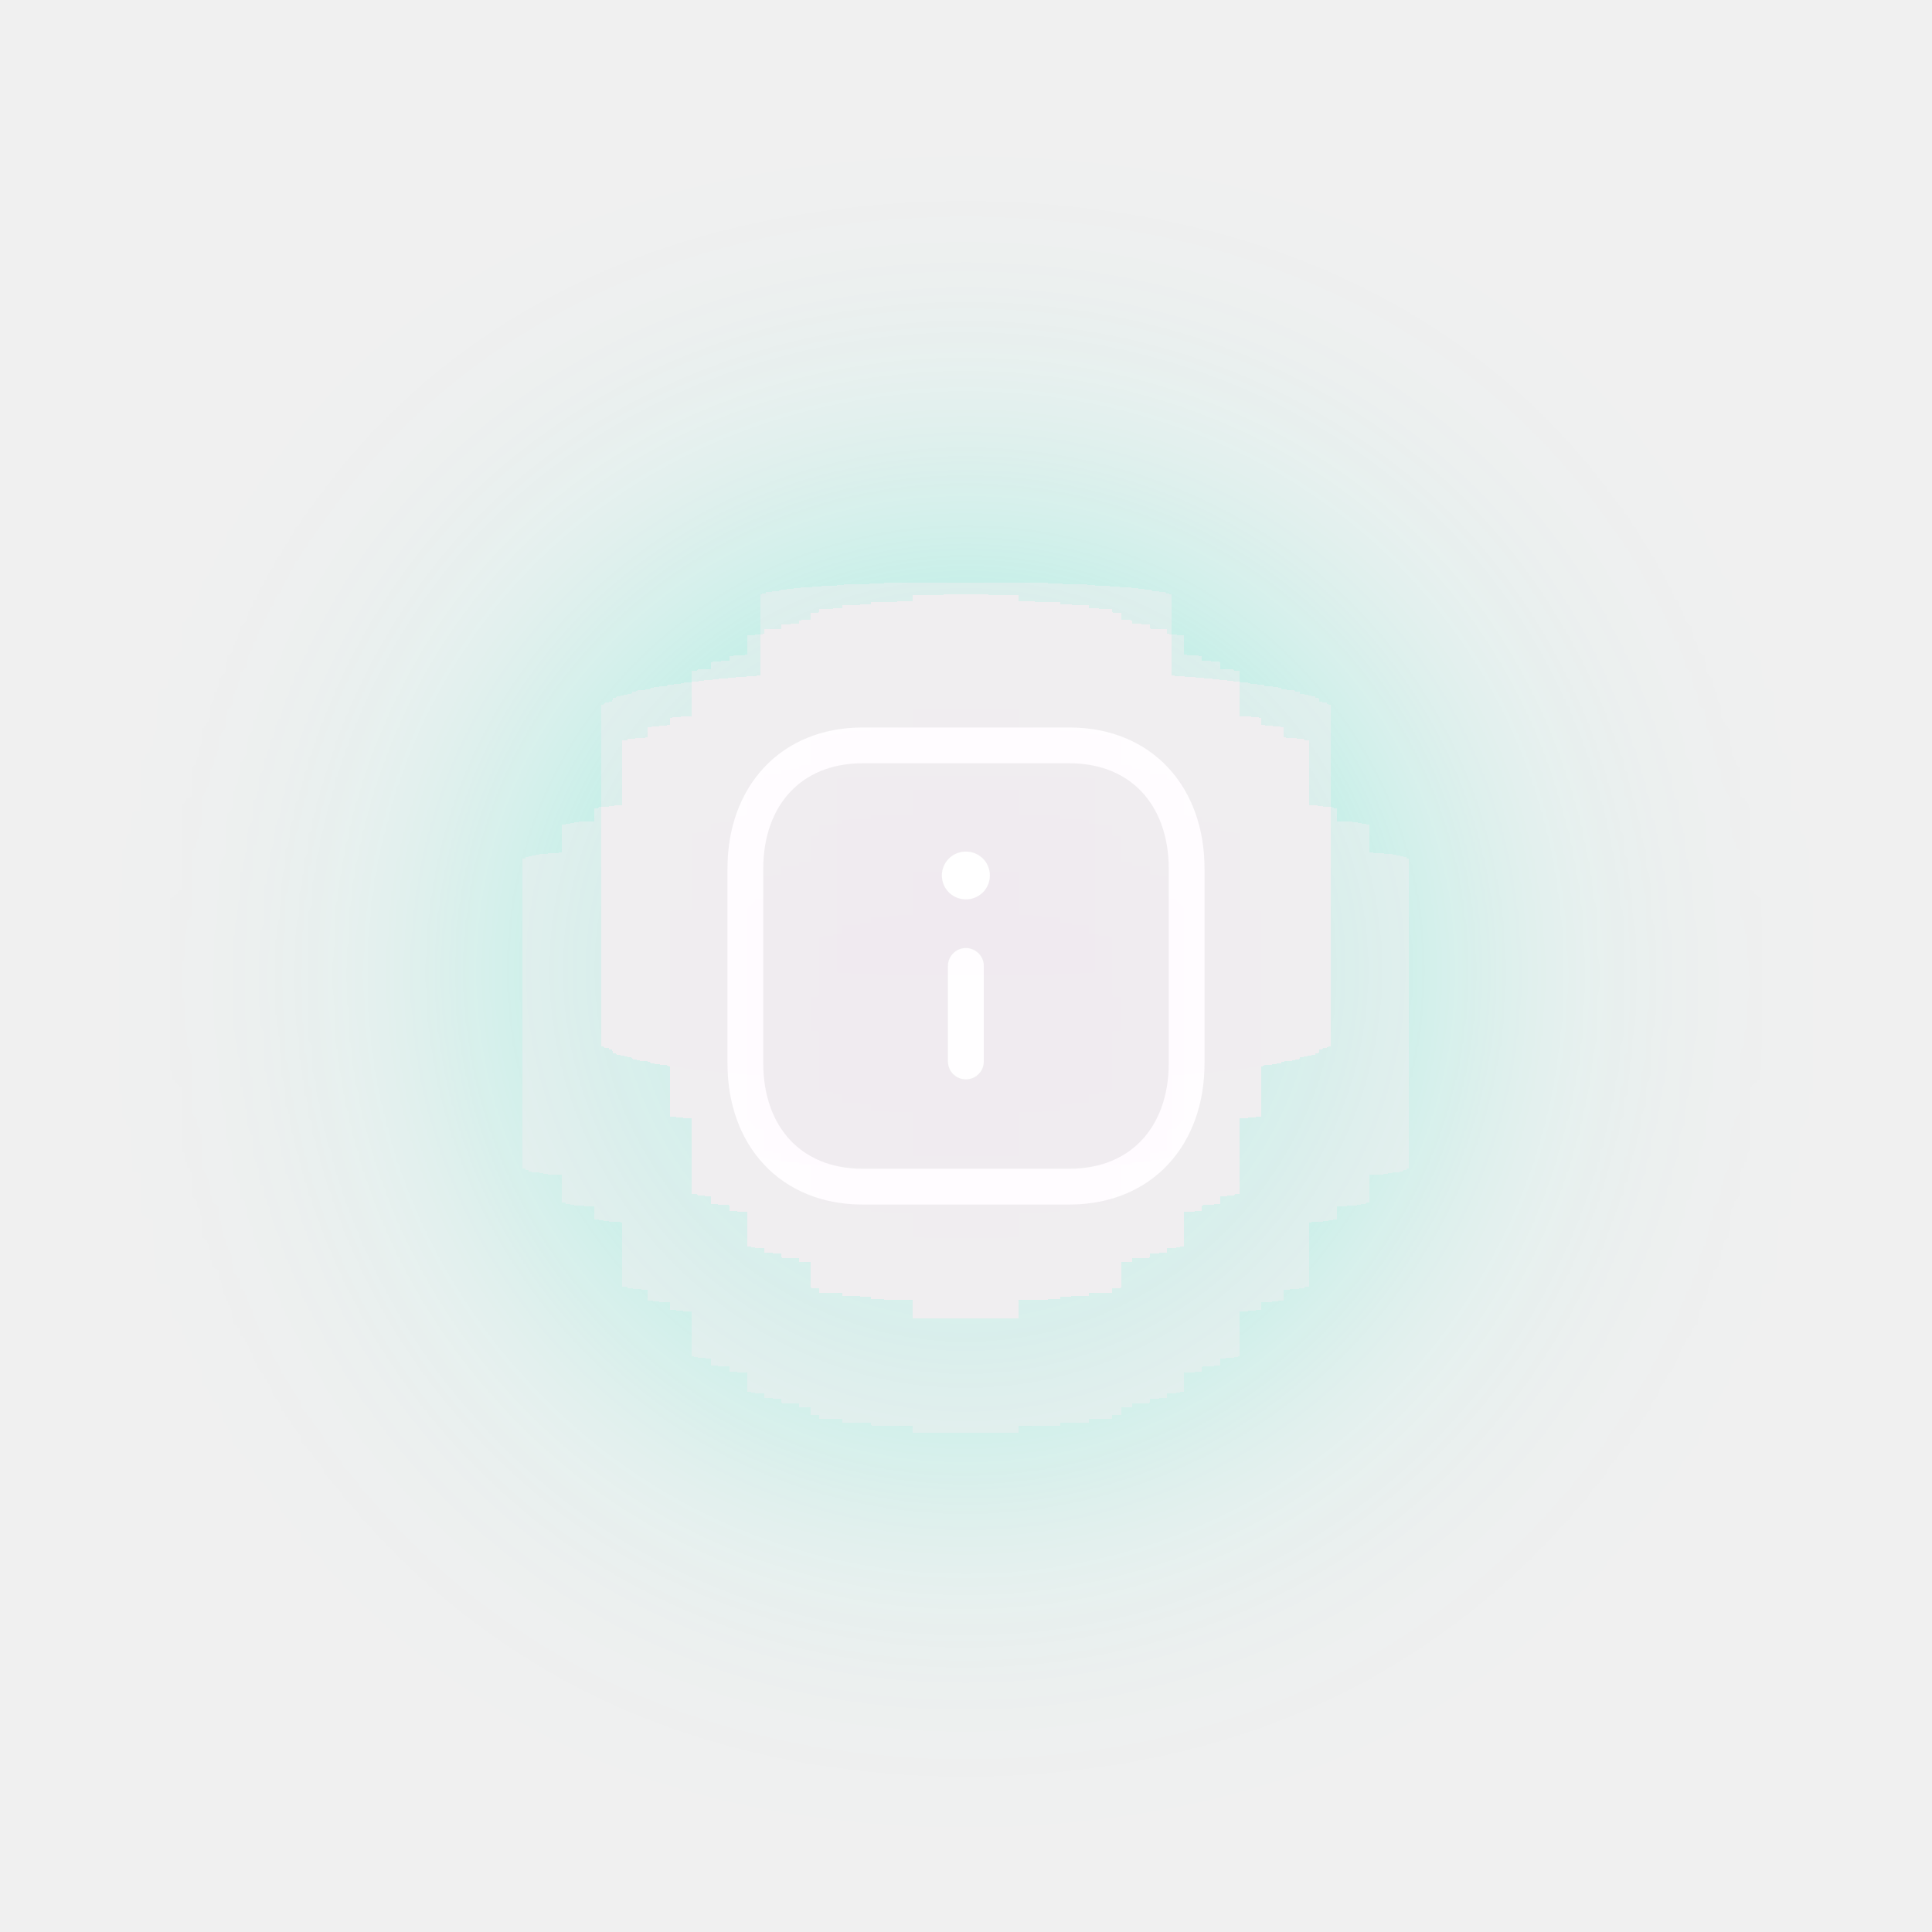
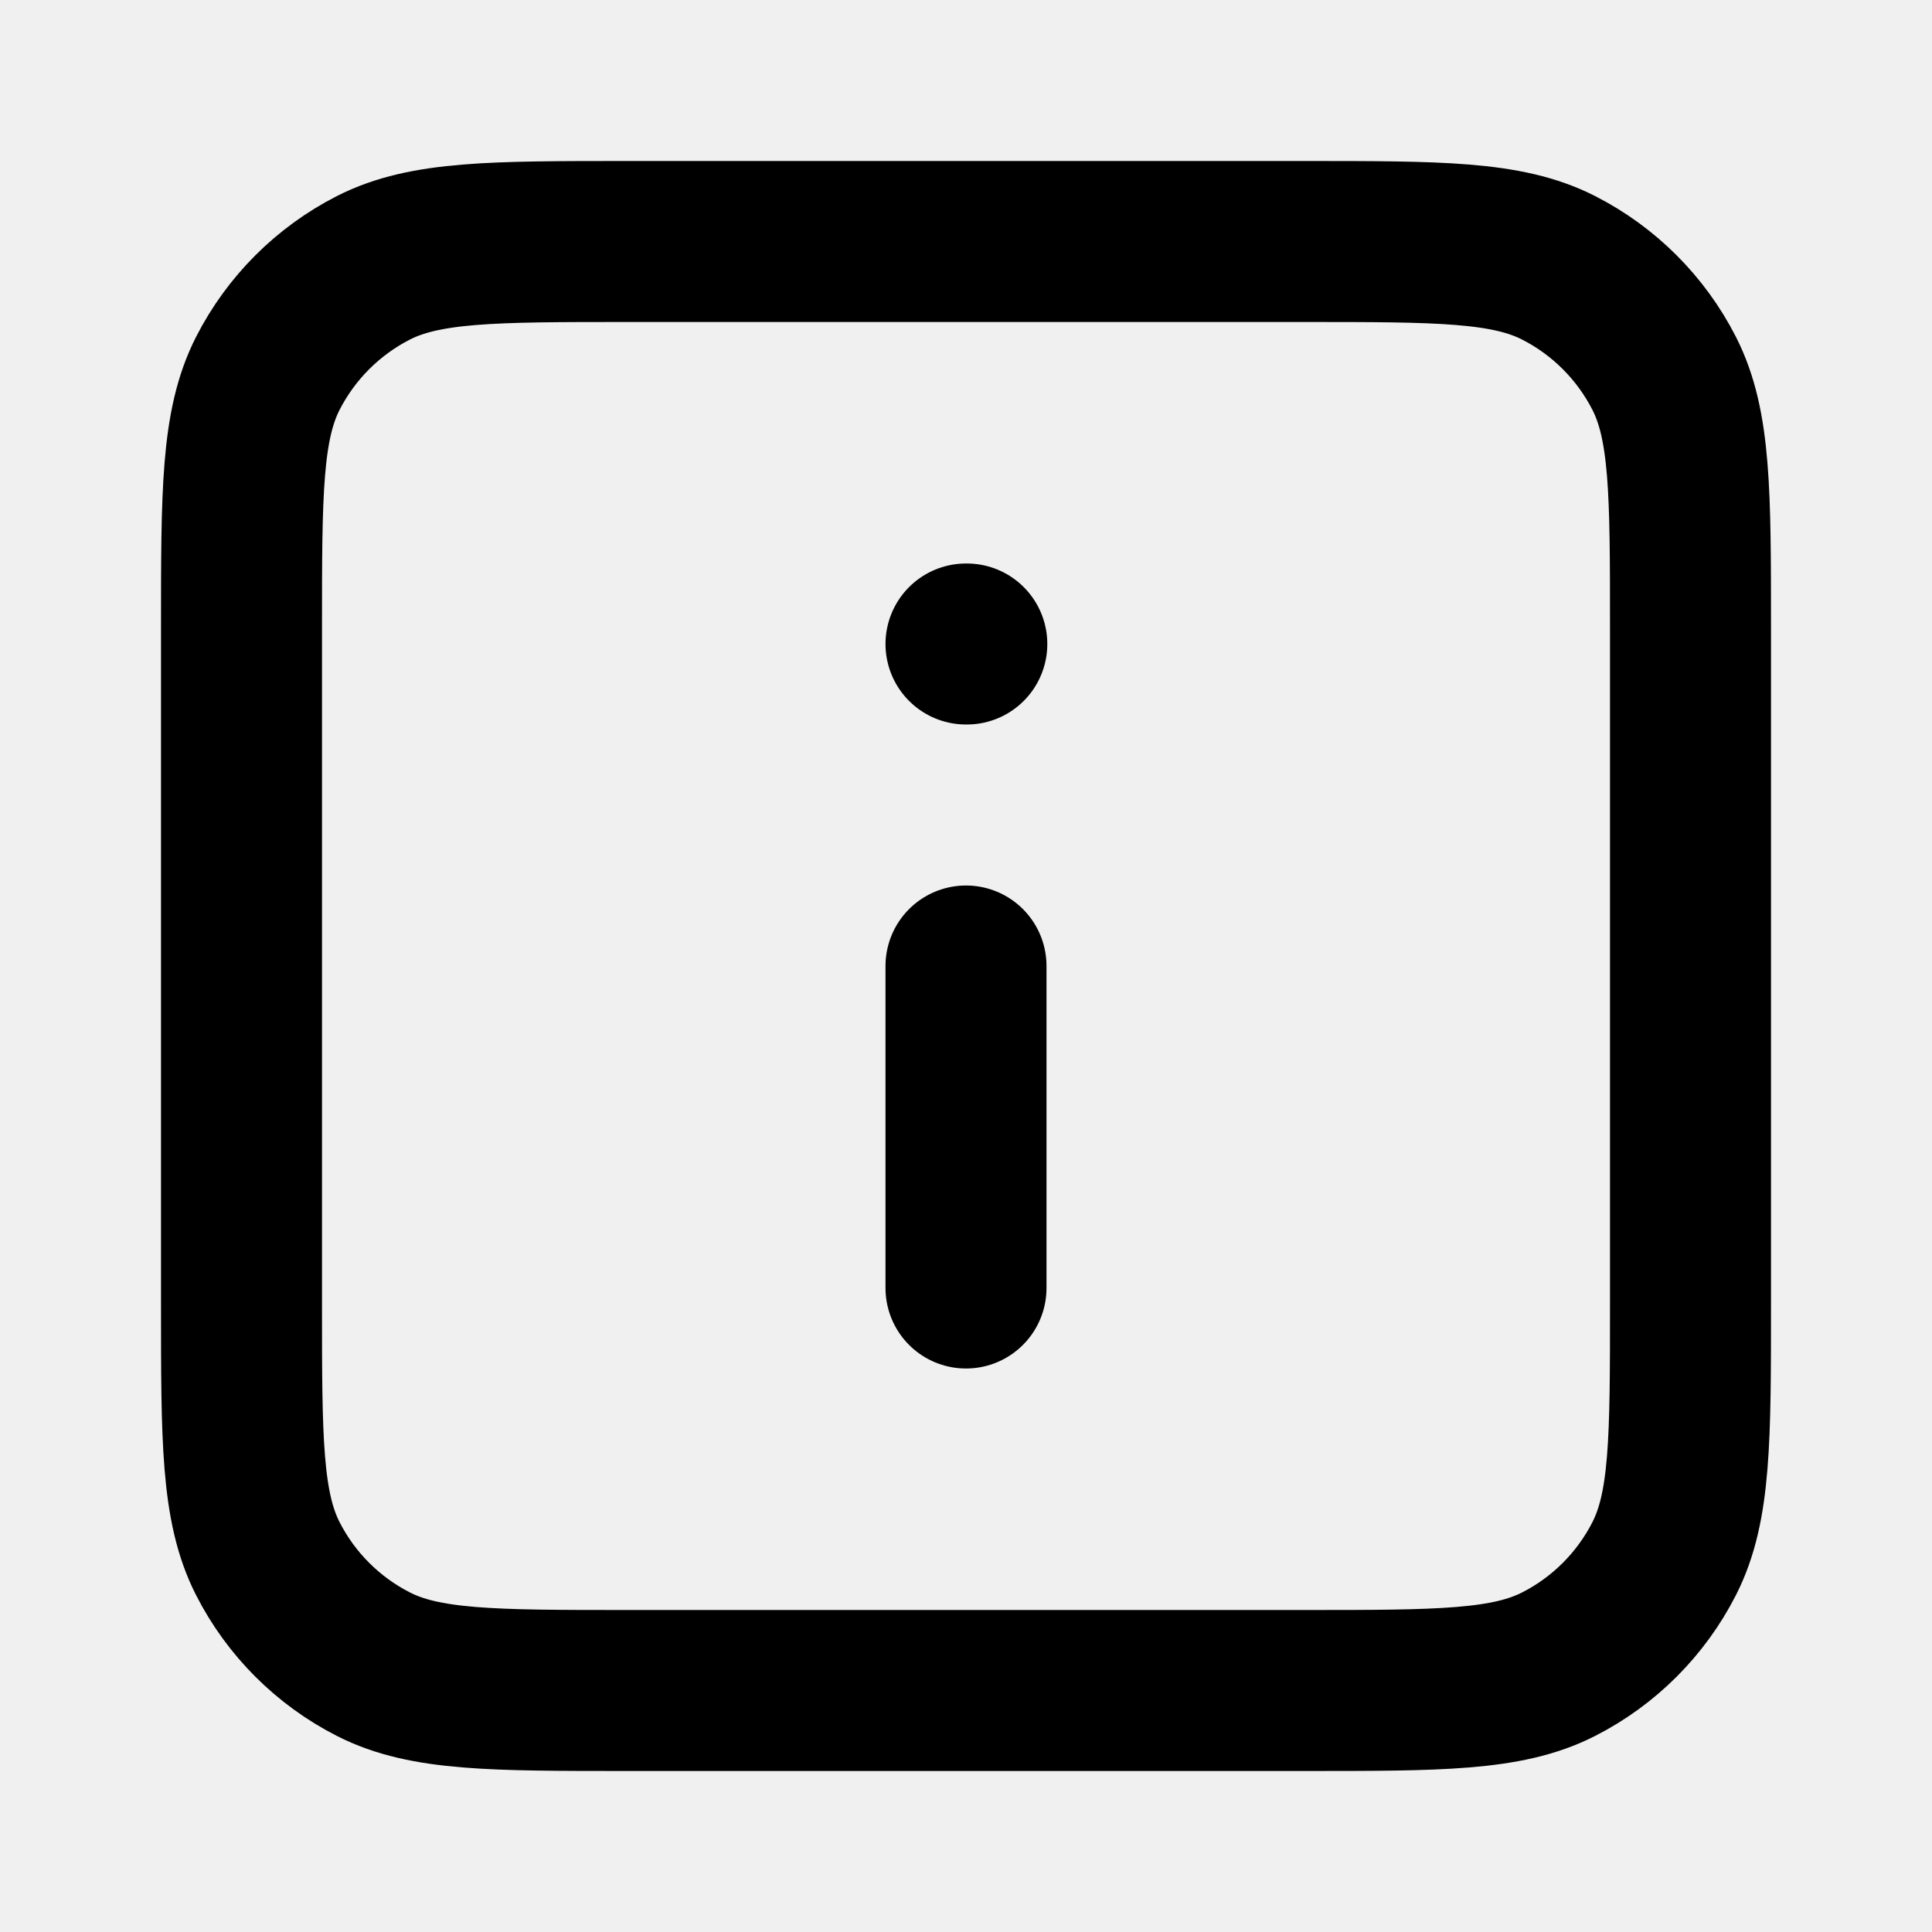
- <svg xmlns="http://www.w3.org/2000/svg" width="108" height="108" viewBox="0 0 108 108" fill="none">
-   <g filter="url(#filter0_d_0_38)">
-     <path fill-rule="evenodd" clip-rule="evenodd" d="M59.779 41.667H48.22C44.192 41.667 41.667 44.519 41.667 48.555V59.446C41.667 63.481 44.18 66.334 48.22 66.334H59.777C63.819 66.334 66.333 63.481 66.333 59.446V48.555C66.333 44.519 63.819 41.667 59.779 41.667Z" stroke="white" stroke-width="2" stroke-linecap="round" stroke-linejoin="round" />
-     <g filter="url(#filter1_d_0_38)">
-       <path d="M53.993 59.334V54" stroke="white" stroke-width="2" stroke-linecap="round" stroke-linejoin="round" />
-     </g>
-     <g filter="url(#filter2_d_0_38)">
-       <path d="M53.986 48.939H54" stroke="white" stroke-width="2.667" stroke-linecap="round" stroke-linejoin="round" />
-     </g>
-   </g>
-   <defs>
-     <filter id="filter0_d_0_38" x="0.667" y="0.667" width="106.667" height="106.667" filterUnits="userSpaceOnUse" color-interpolation-filters="sRGB">
-       <feFlood flood-opacity="0" result="BackgroundImageFix" />
-       <feColorMatrix in="SourceAlpha" type="matrix" values="0 0 0 0 0 0 0 0 0 0 0 0 0 0 0 0 0 0 127 0" result="hardAlpha" />
-       <feOffset />
-       <feGaussianBlur stdDeviation="20" />
-       <feComposite in2="hardAlpha" operator="out" />
-       <feColorMatrix type="matrix" values="0 0 0 0 0 0 0 0 0 0.933 0 0 0 0 0.773 0 0 0 0.4 0" />
-       <feBlend mode="normal" in2="BackgroundImageFix" result="effect1_dropShadow_0_38" />
-       <feBlend mode="normal" in="SourceGraphic" in2="effect1_dropShadow_0_38" result="shape" />
-     </filter>
-     <filter id="filter1_d_0_38" x="12.993" y="13" width="82" height="87.333" filterUnits="userSpaceOnUse" color-interpolation-filters="sRGB">
-       <feFlood flood-opacity="0" result="BackgroundImageFix" />
-       <feColorMatrix in="SourceAlpha" type="matrix" values="0 0 0 0 0 0 0 0 0 0 0 0 0 0 0 0 0 0 127 0" result="hardAlpha" />
-       <feOffset />
-       <feGaussianBlur stdDeviation="20" />
-       <feComposite in2="hardAlpha" operator="out" />
-       <feColorMatrix type="matrix" values="0 0 0 0 1 0 0 0 0 0 0 0 0 0 1 0 0 0 1 0" />
-       <feBlend mode="normal" in2="BackgroundImageFix" result="effect1_dropShadow_0_38" />
-       <feBlend mode="normal" in="SourceGraphic" in2="effect1_dropShadow_0_38" result="shape" />
-     </filter>
-     <filter id="filter2_d_0_38" x="12.653" y="7.606" width="82.68" height="82.667" filterUnits="userSpaceOnUse" color-interpolation-filters="sRGB">
-       <feFlood flood-opacity="0" result="BackgroundImageFix" />
-       <feColorMatrix in="SourceAlpha" type="matrix" values="0 0 0 0 0 0 0 0 0 0 0 0 0 0 0 0 0 0 127 0" result="hardAlpha" />
-       <feOffset />
-       <feGaussianBlur stdDeviation="20" />
-       <feComposite in2="hardAlpha" operator="out" />
-       <feColorMatrix type="matrix" values="0 0 0 0 1 0 0 0 0 0 0 0 0 0 1 0 0 0 1 0" />
-       <feBlend mode="normal" in2="BackgroundImageFix" result="effect1_dropShadow_0_38" />
-       <feBlend mode="normal" in="SourceGraphic" in2="effect1_dropShadow_0_38" result="shape" />
-     </filter>
-   </defs>
+ <svg xmlns="http://www.w3.org/2000/svg" fill="none" height="24" viewBox="0 0 24 24" width="24">
+   <path d="m12 16v-4m0-4h.01m-4.21 13h8.4c1.68 0 2.52 0 3.162-.327.565-.288 1.023-.747 1.311-1.311.327-.642.327-1.482.327-3.162v-8.4c0-1.68 0-2.52-.327-3.162-.288-.564-.747-1.023-1.311-1.311-.642-.327-1.482-.327-3.162-.327h-8.4c-1.68 0-2.52 0-3.162.327-.564.288-1.023.747-1.311 1.311-.327.642-.327 1.482-.327 3.162v8.4c0 1.68 0 2.52.327 3.162.288.565.747 1.023 1.311 1.311.642.327 1.482.327 3.162.327z" stroke="#000" stroke-linecap="round" stroke-linejoin="round" stroke-width="2" />
</svg>
